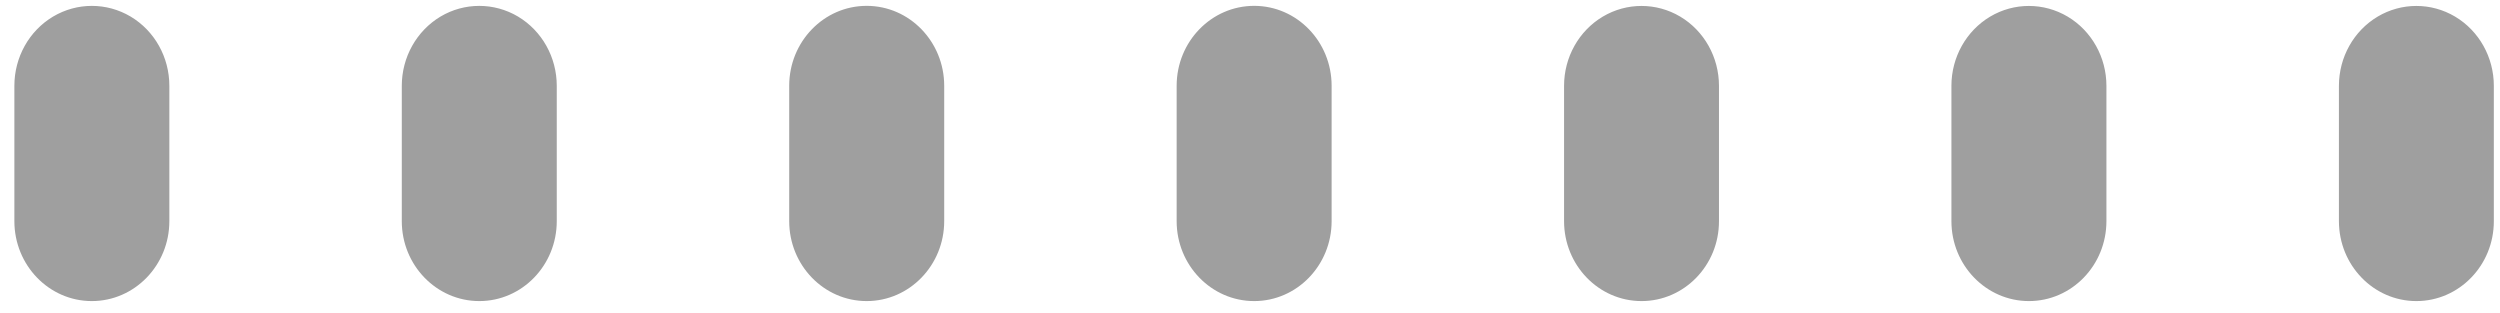
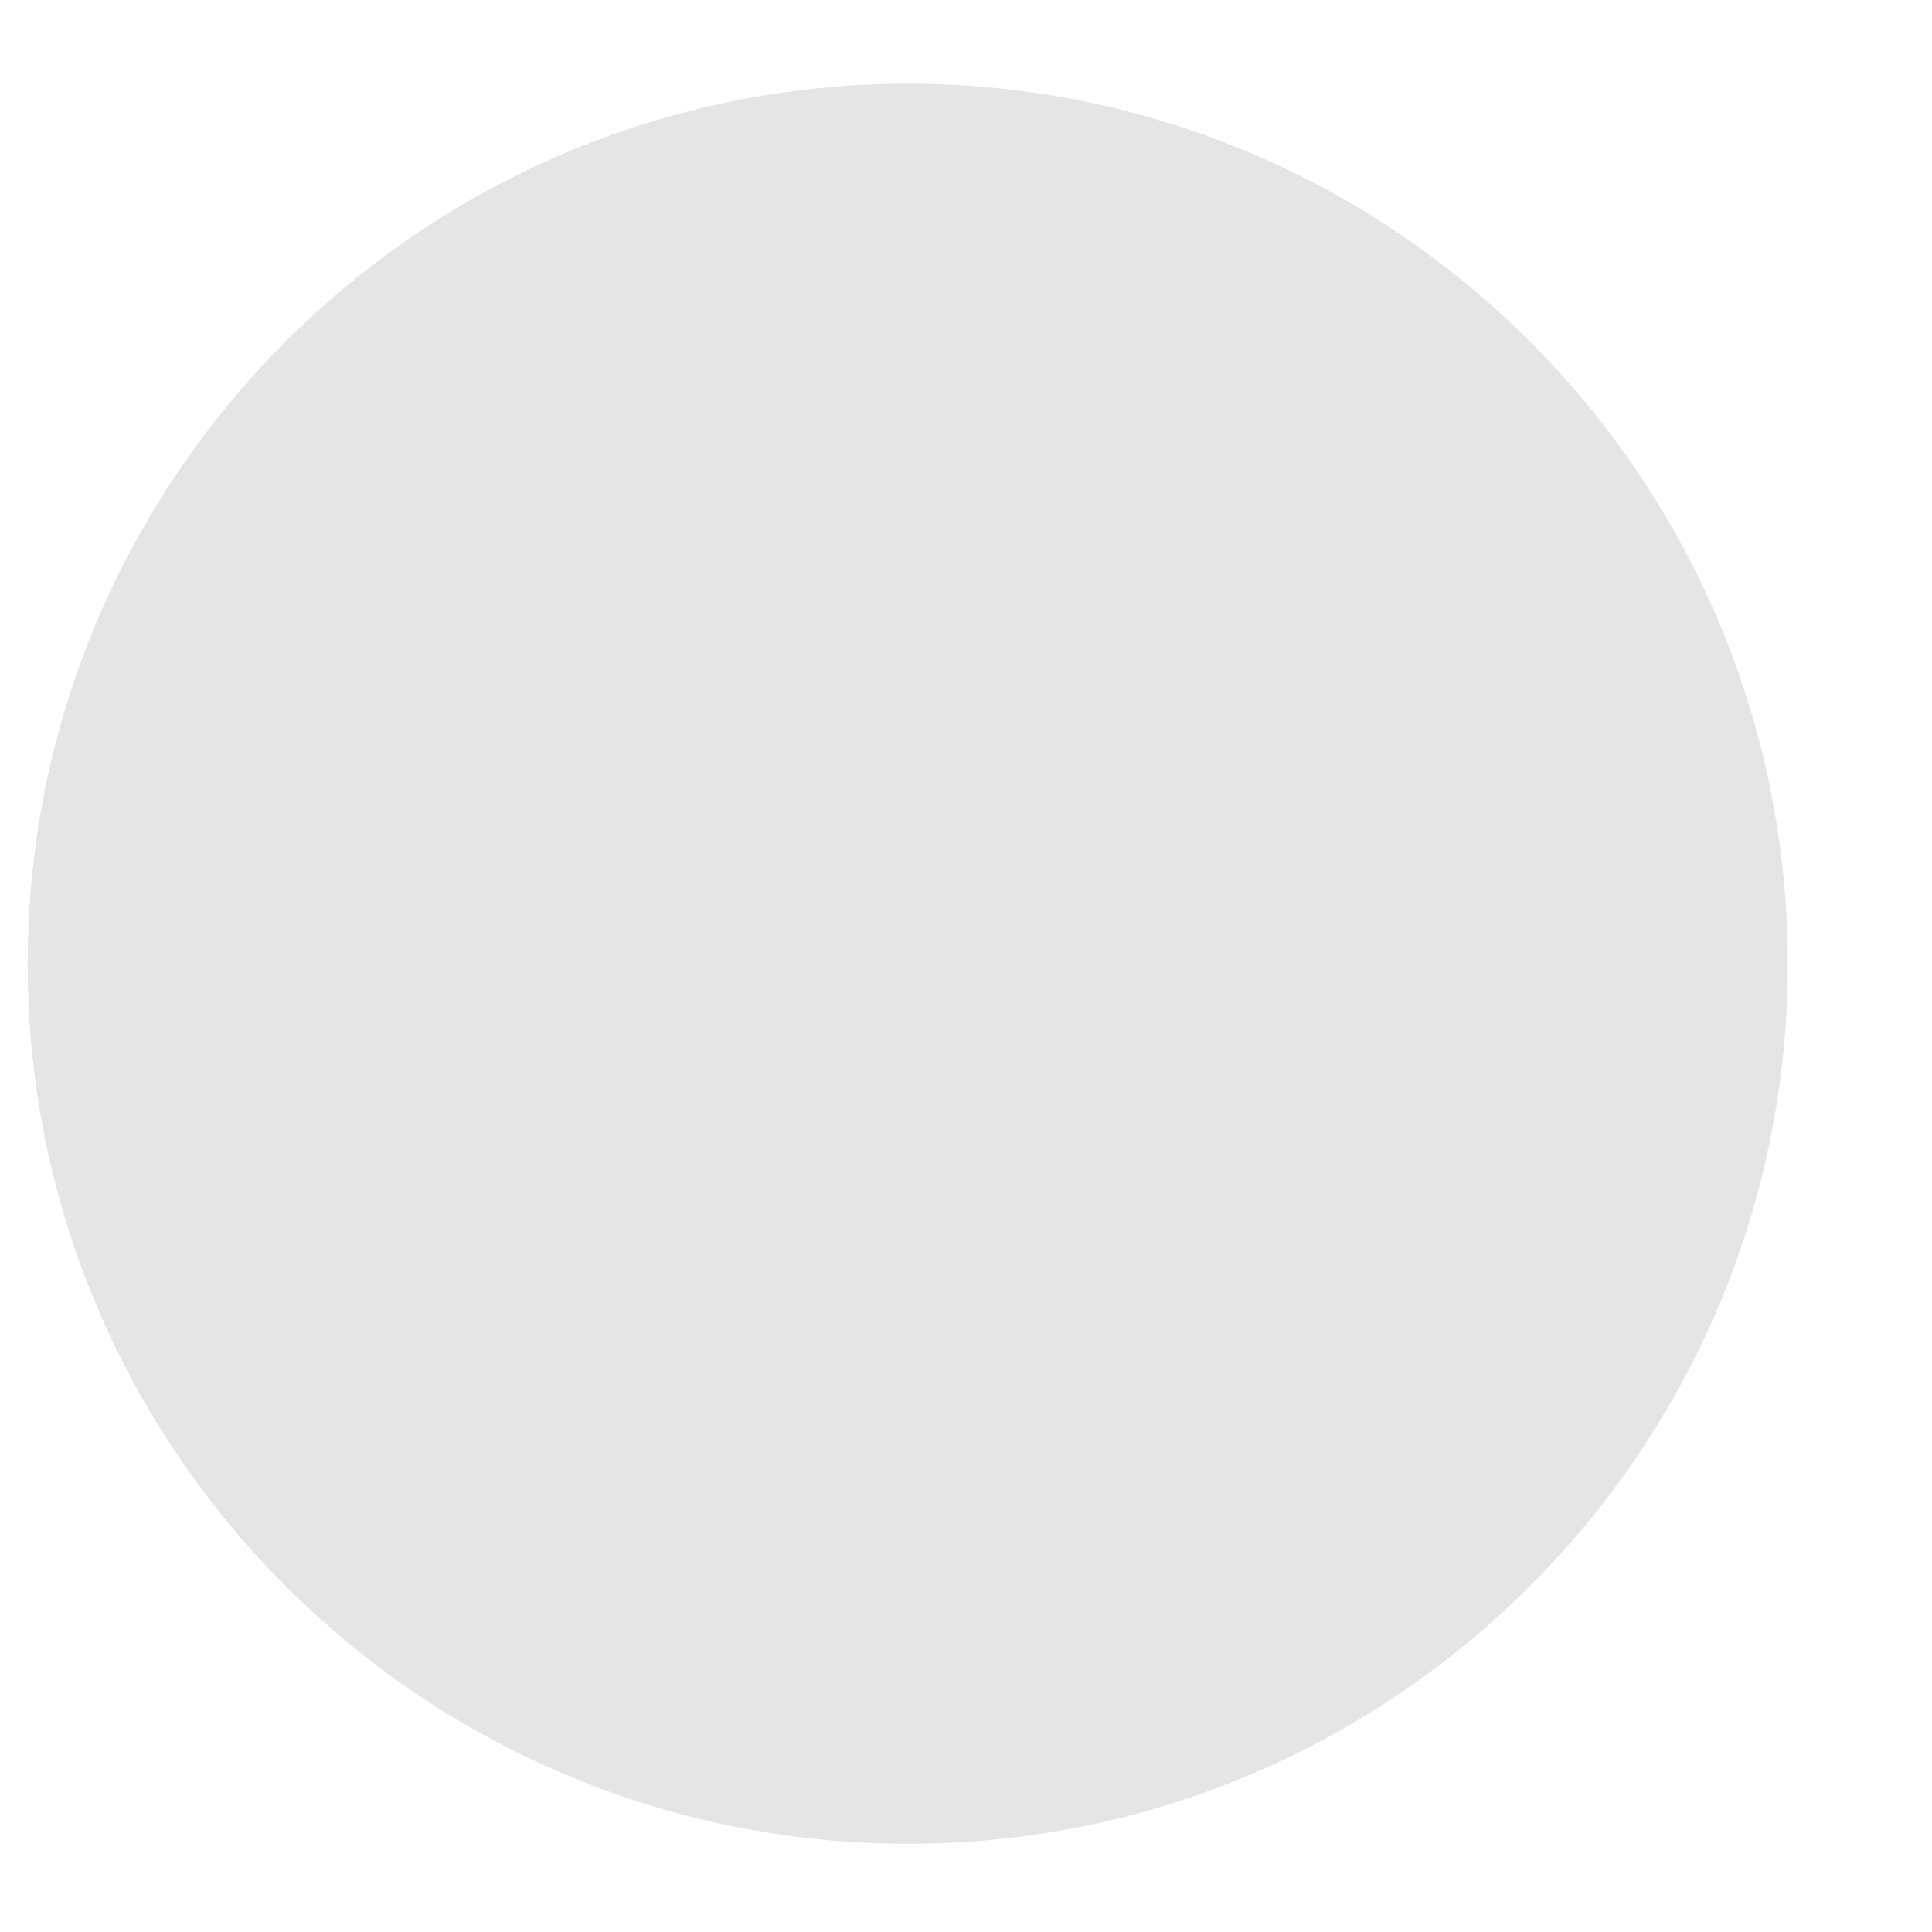
- <svg xmlns="http://www.w3.org/2000/svg" version="1.1" width="88px" height="11px">
-   <g transform="matrix(1 0 0 1 -163 -501 )">
-     <path d="M 5.961 7.784  C 5.961 9.337  4.739 10.598  3.232 10.598  C 1.726 10.598  0.506 9.337  0.506 7.784  L 0.506 3.02  C 0.506 2.015  1.024 1.087  1.869 0.583  C 2.714 0.082  3.753 0.082  4.598 0.583  C 5.443 1.087  5.961 2.015  5.961 3.02  L 5.961 7.784  Z M 19.598 7.784  C 19.598 9.337  18.378 10.598  16.872 10.598  C 15.365 10.598  14.143 9.337  14.143 7.784  L 14.143 3.02  C 14.143 2.015  14.663 1.087  15.506 0.583  C 16.349 0.082  17.39 0.082  18.235 0.583  C 19.078 1.087  19.598 2.015  19.598 3.02  L 19.598 7.784  Z M 33.236 7.784  C 33.236 9.337  32.013 10.598  30.507 10.598  C 29.001 10.598  27.78 9.337  27.78 7.784  L 27.78 3.02  C 27.78 1.466  29.001 0.206  30.507 0.206  C 32.013 0.206  33.236 1.466  33.236 3.02  L 33.236 7.784  Z M 46.873 7.784  C 46.873 9.337  45.653 10.598  44.147 10.598  C 42.64 10.598  41.418 9.337  41.418 7.784  L 41.418 3.02  C 41.418 1.466  42.64 0.206  44.147 0.206  C 45.653 0.206  46.873 1.466  46.873 3.02  L 46.873 7.784  Z M 60.508 7.784  C 60.511 9.337  59.288 10.598  57.782 10.598  C 56.275 10.598  55.055 9.337  55.055 7.784  L 55.055 3.02  C 55.055 2.015  55.575 1.087  56.418 0.585  C 57.261 0.084  58.302 0.084  59.145 0.585  C 59.988 1.087  60.508 2.017  60.508 3.02  L 60.508 7.784  Z M 74.146 7.784  C 74.146 9.337  72.925 10.598  71.419 10.598  C 69.913 10.598  68.69 9.337  68.69 7.784  L 68.69 3.02  C 68.69 2.015  69.211 1.087  70.053 0.585  C 70.896 0.084  71.937 0.084  72.782 0.585  C 73.625 1.087  74.146 2.017  74.146 3.02  L 74.146 7.784  Z M 87.783 7.784  C 87.785 9.337  86.563 10.598  85.056 10.598  C 83.55 10.598  82.33 9.337  82.33 7.784  L 82.33 3.02  C 82.33 2.015  82.85 1.087  83.693 0.585  C 84.536 0.084  85.577 0.084  86.42 0.585  C 87.263 1.087  87.783 2.017  87.783 3.02  L 87.783 7.784  Z " fill-rule="nonzero" fill="#9f9f9f" stroke="none" transform="matrix(1 0 0 1 163 501 )" />
+ <svg xmlns="http://www.w3.org/2000/svg" version="1.1" width="3px" height="3px">
+   <g transform="matrix(1 0 0 1 -90 -634 )">
+     <path d="M 0.043 1.497  C 0.043 2.251  0.655 2.863  1.41 2.863  C 2.164 2.863  2.776 2.251  2.776 1.497  C 2.776 0.742  2.164 0.13  1.41 0.13  C 0.655 0.13  0.043 0.742  0.043 1.497  Z " fill-rule="nonzero" fill="#e5e5e5" stroke="none" transform="matrix(1 0 0 1 90 634 )" />
  </g>
</svg>
